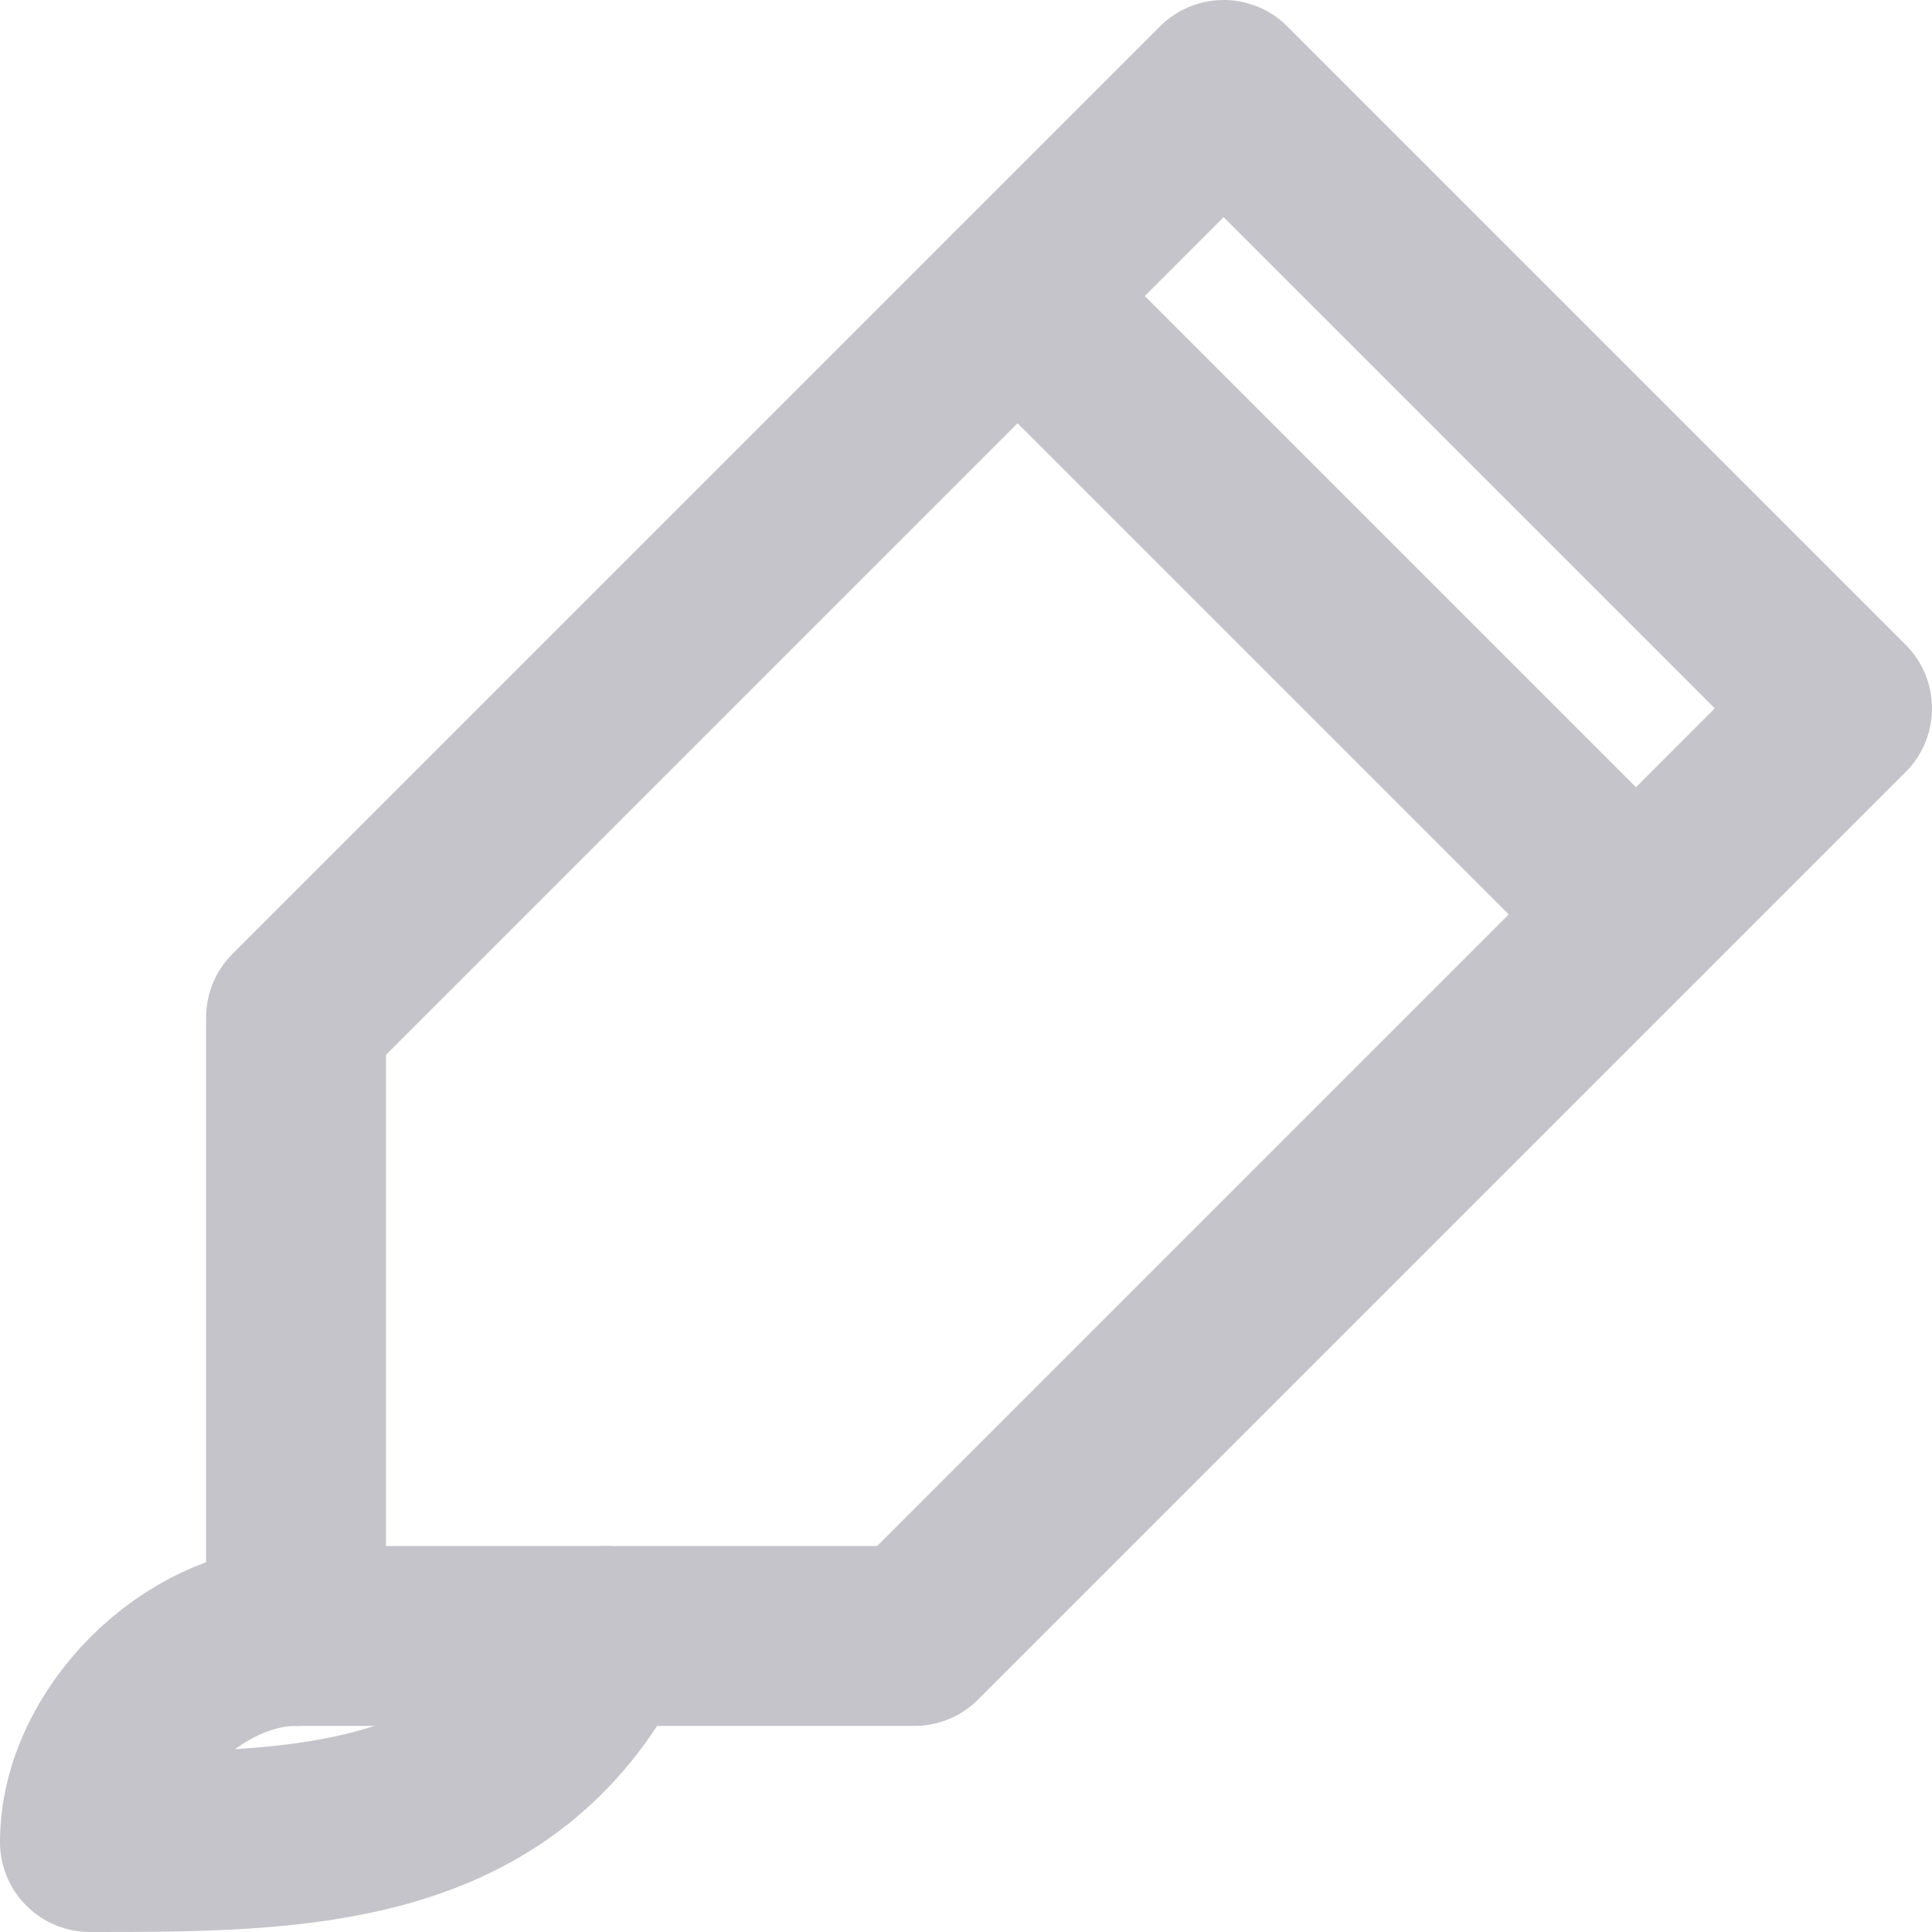
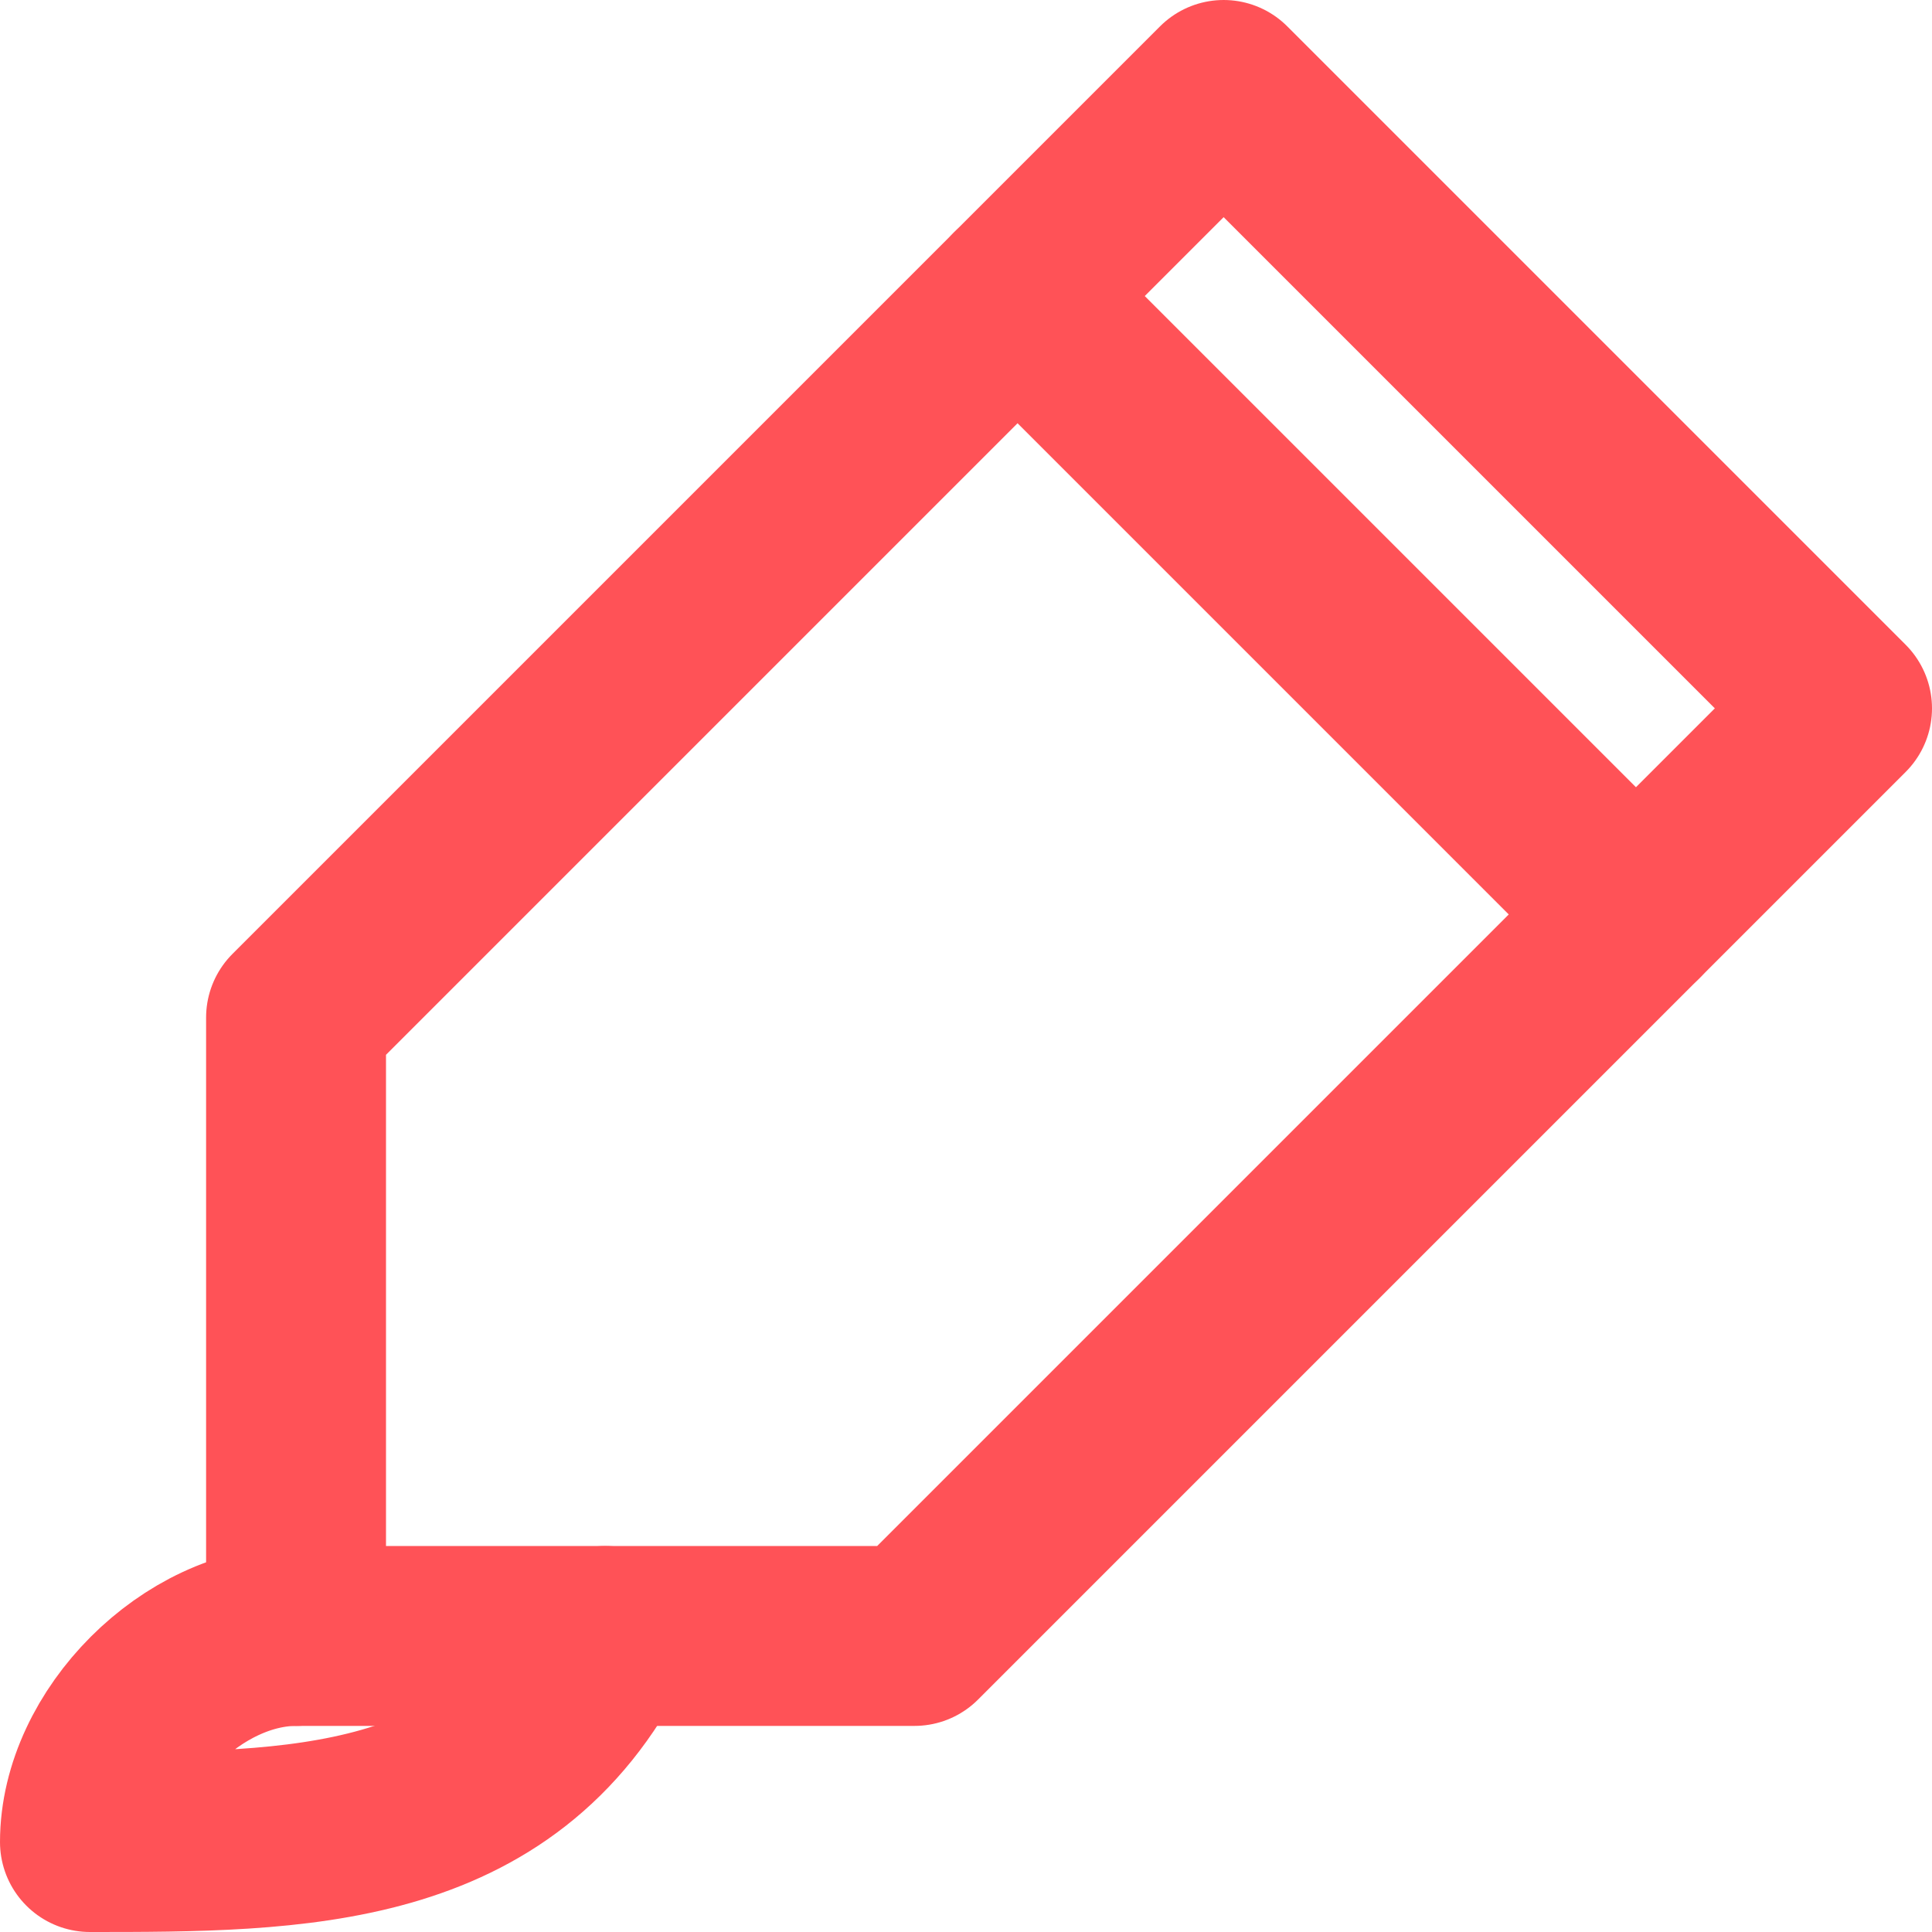
<svg xmlns="http://www.w3.org/2000/svg" preserveAspectRatio="none" overflow="visible" style="display: block;" width="17.183" height="17.183" viewBox="0 0 17.183 17.183" fill="none">
  <g id="Group">
-     <path id="Vector" d="M10.883 0.8L16.383 6.3L8.133 14.55H2.633V9.05L10.883 0.8Z" stroke="#C4C4CA" stroke-width="1.6" stroke-linecap="round" stroke-linejoin="round" />
-     <path id="Vector_2" d="M9.05 2.633L14.55 8.133M2.633 14.55C1.717 14.55 0.8 15.467 0.8 16.383C2.633 16.383 4.467 16.383 5.383 14.55" stroke="#C4C4CA" stroke-width="1.6" stroke-linecap="round" stroke-linejoin="round" />
+     <path id="Vector" d="M10.883 0.8L16.383 6.3L8.133 14.55H2.633V9.05L10.883 0.8Z" stroke="#FF5257" stroke-width="1.6" stroke-linecap="round" stroke-linejoin="round" />
+     <path id="Vector_2" d="M9.05 2.633L14.55 8.133M2.633 14.55C1.717 14.55 0.8 15.467 0.8 16.383C2.633 16.383 4.467 16.383 5.383 14.55" stroke="#FF5257" stroke-width="1.6" stroke-linecap="round" stroke-linejoin="round" />
  </g>
</svg>
